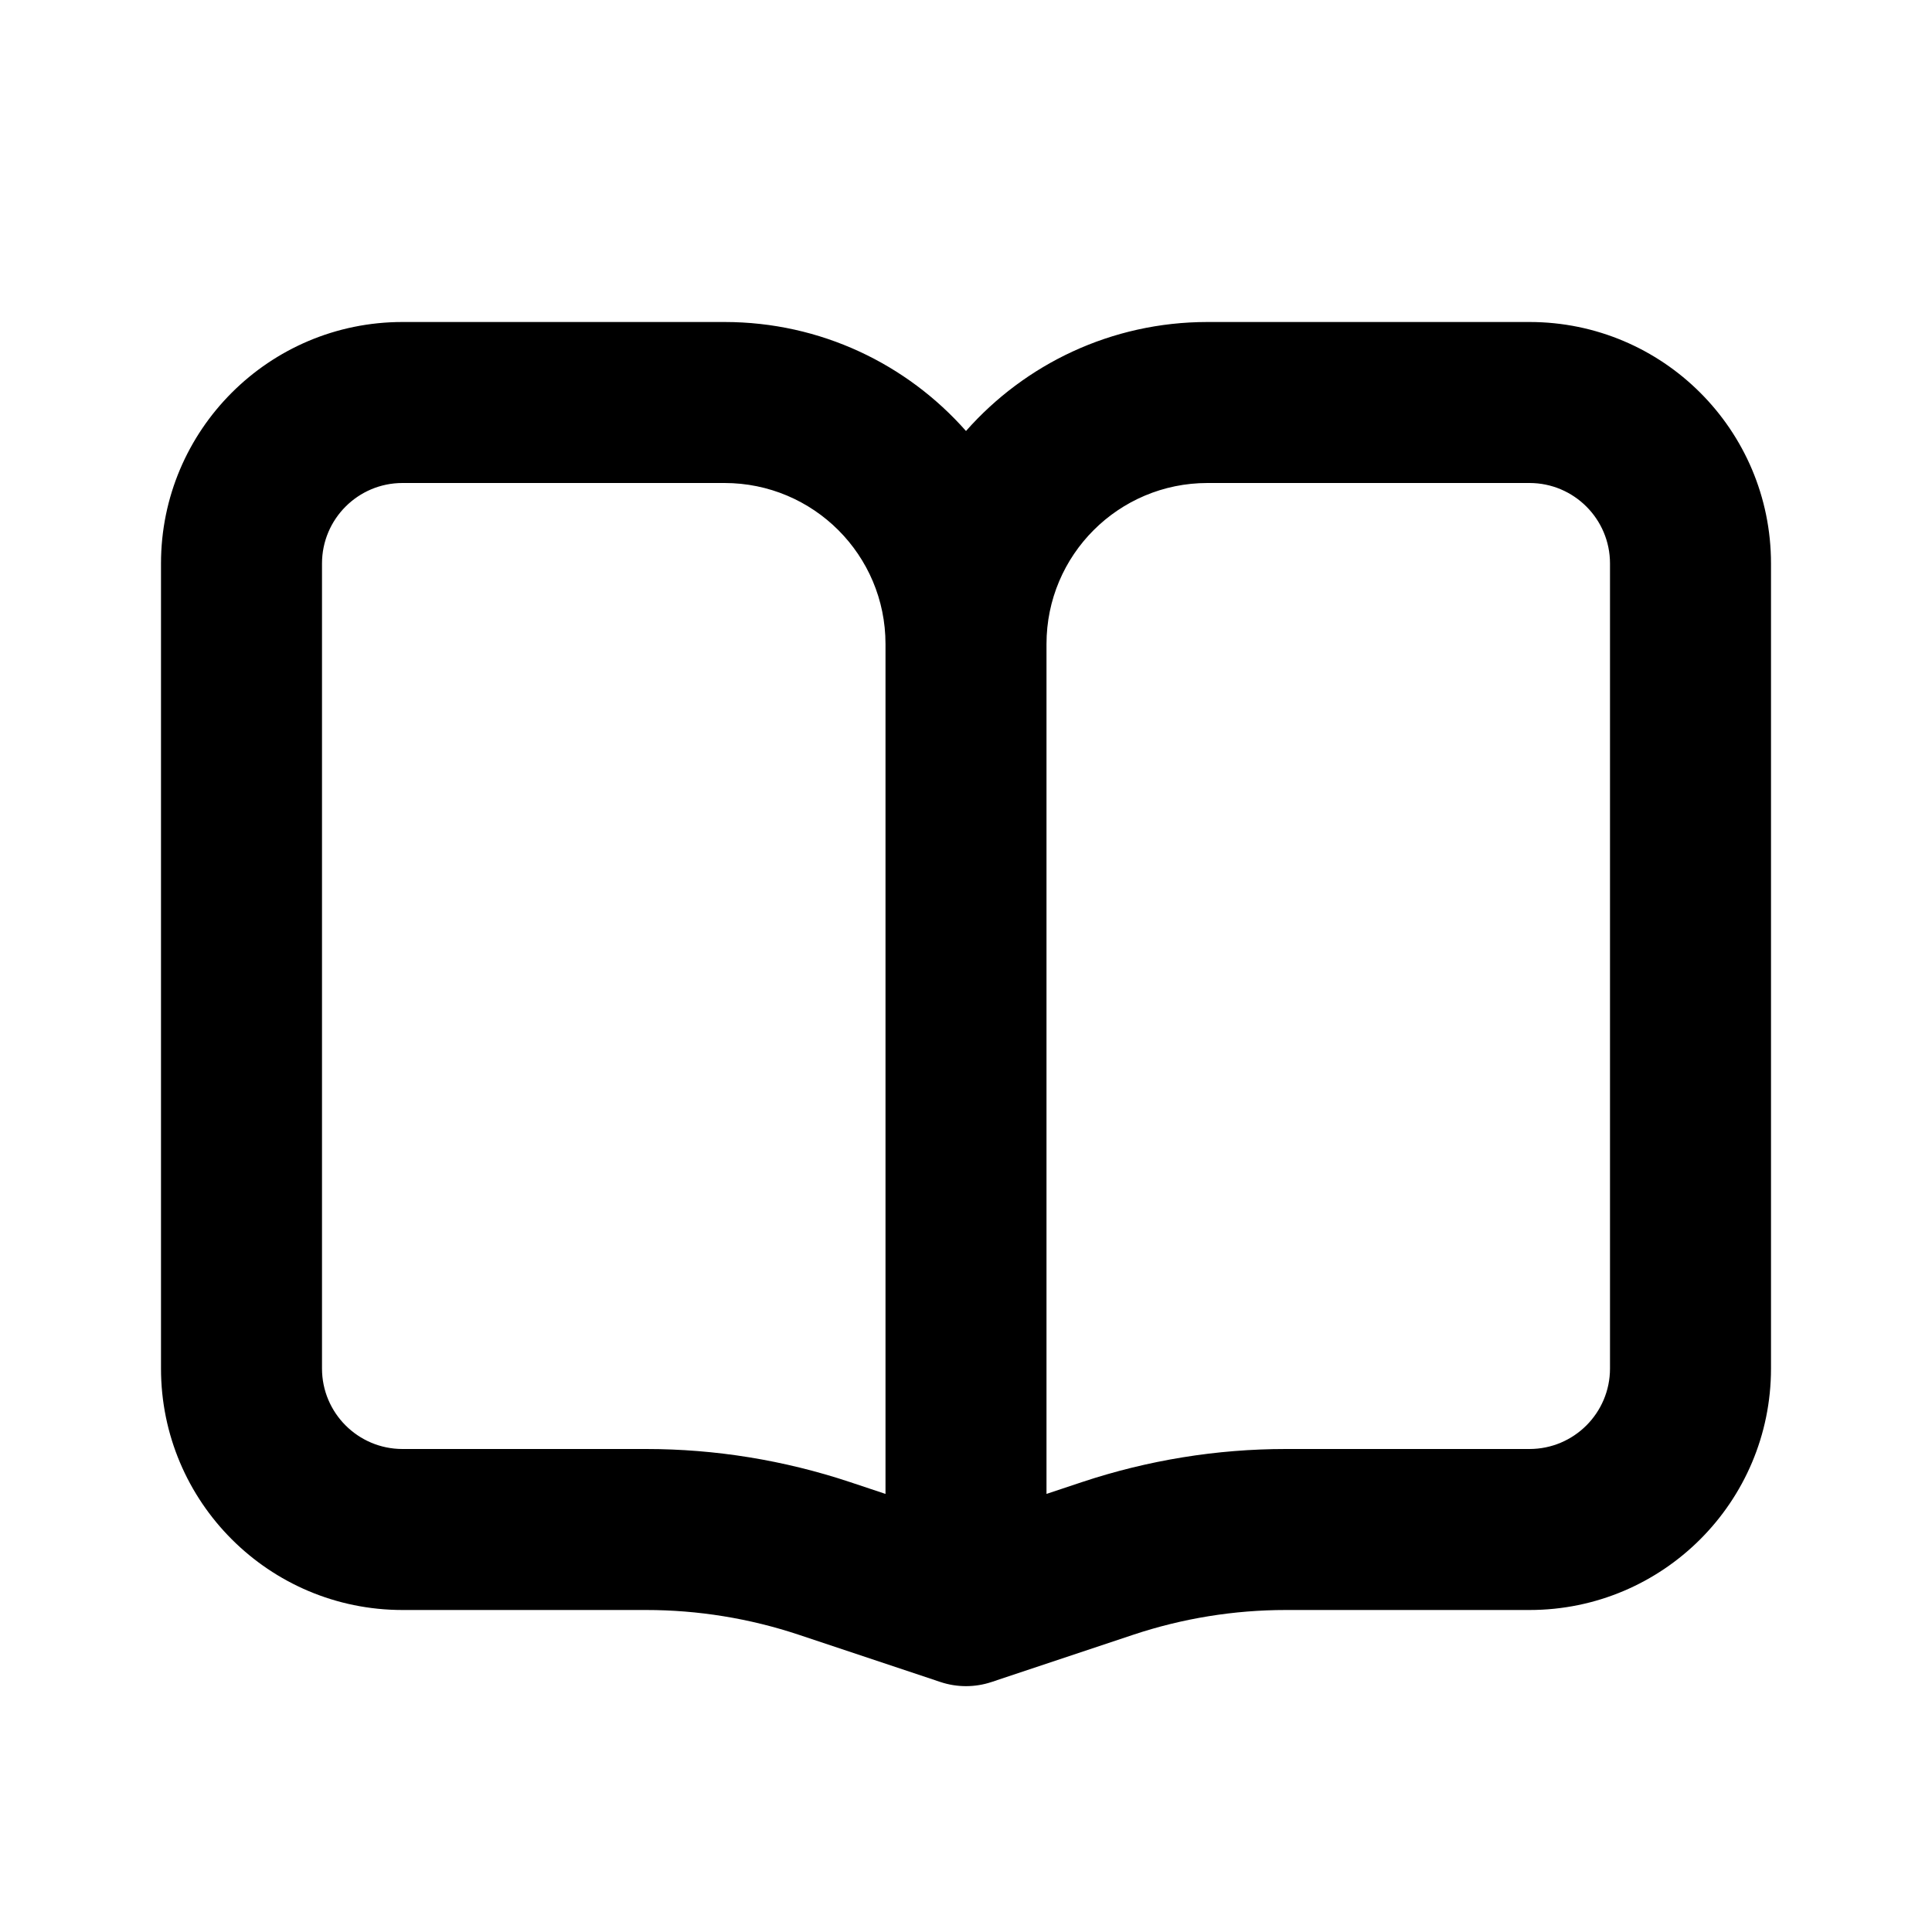
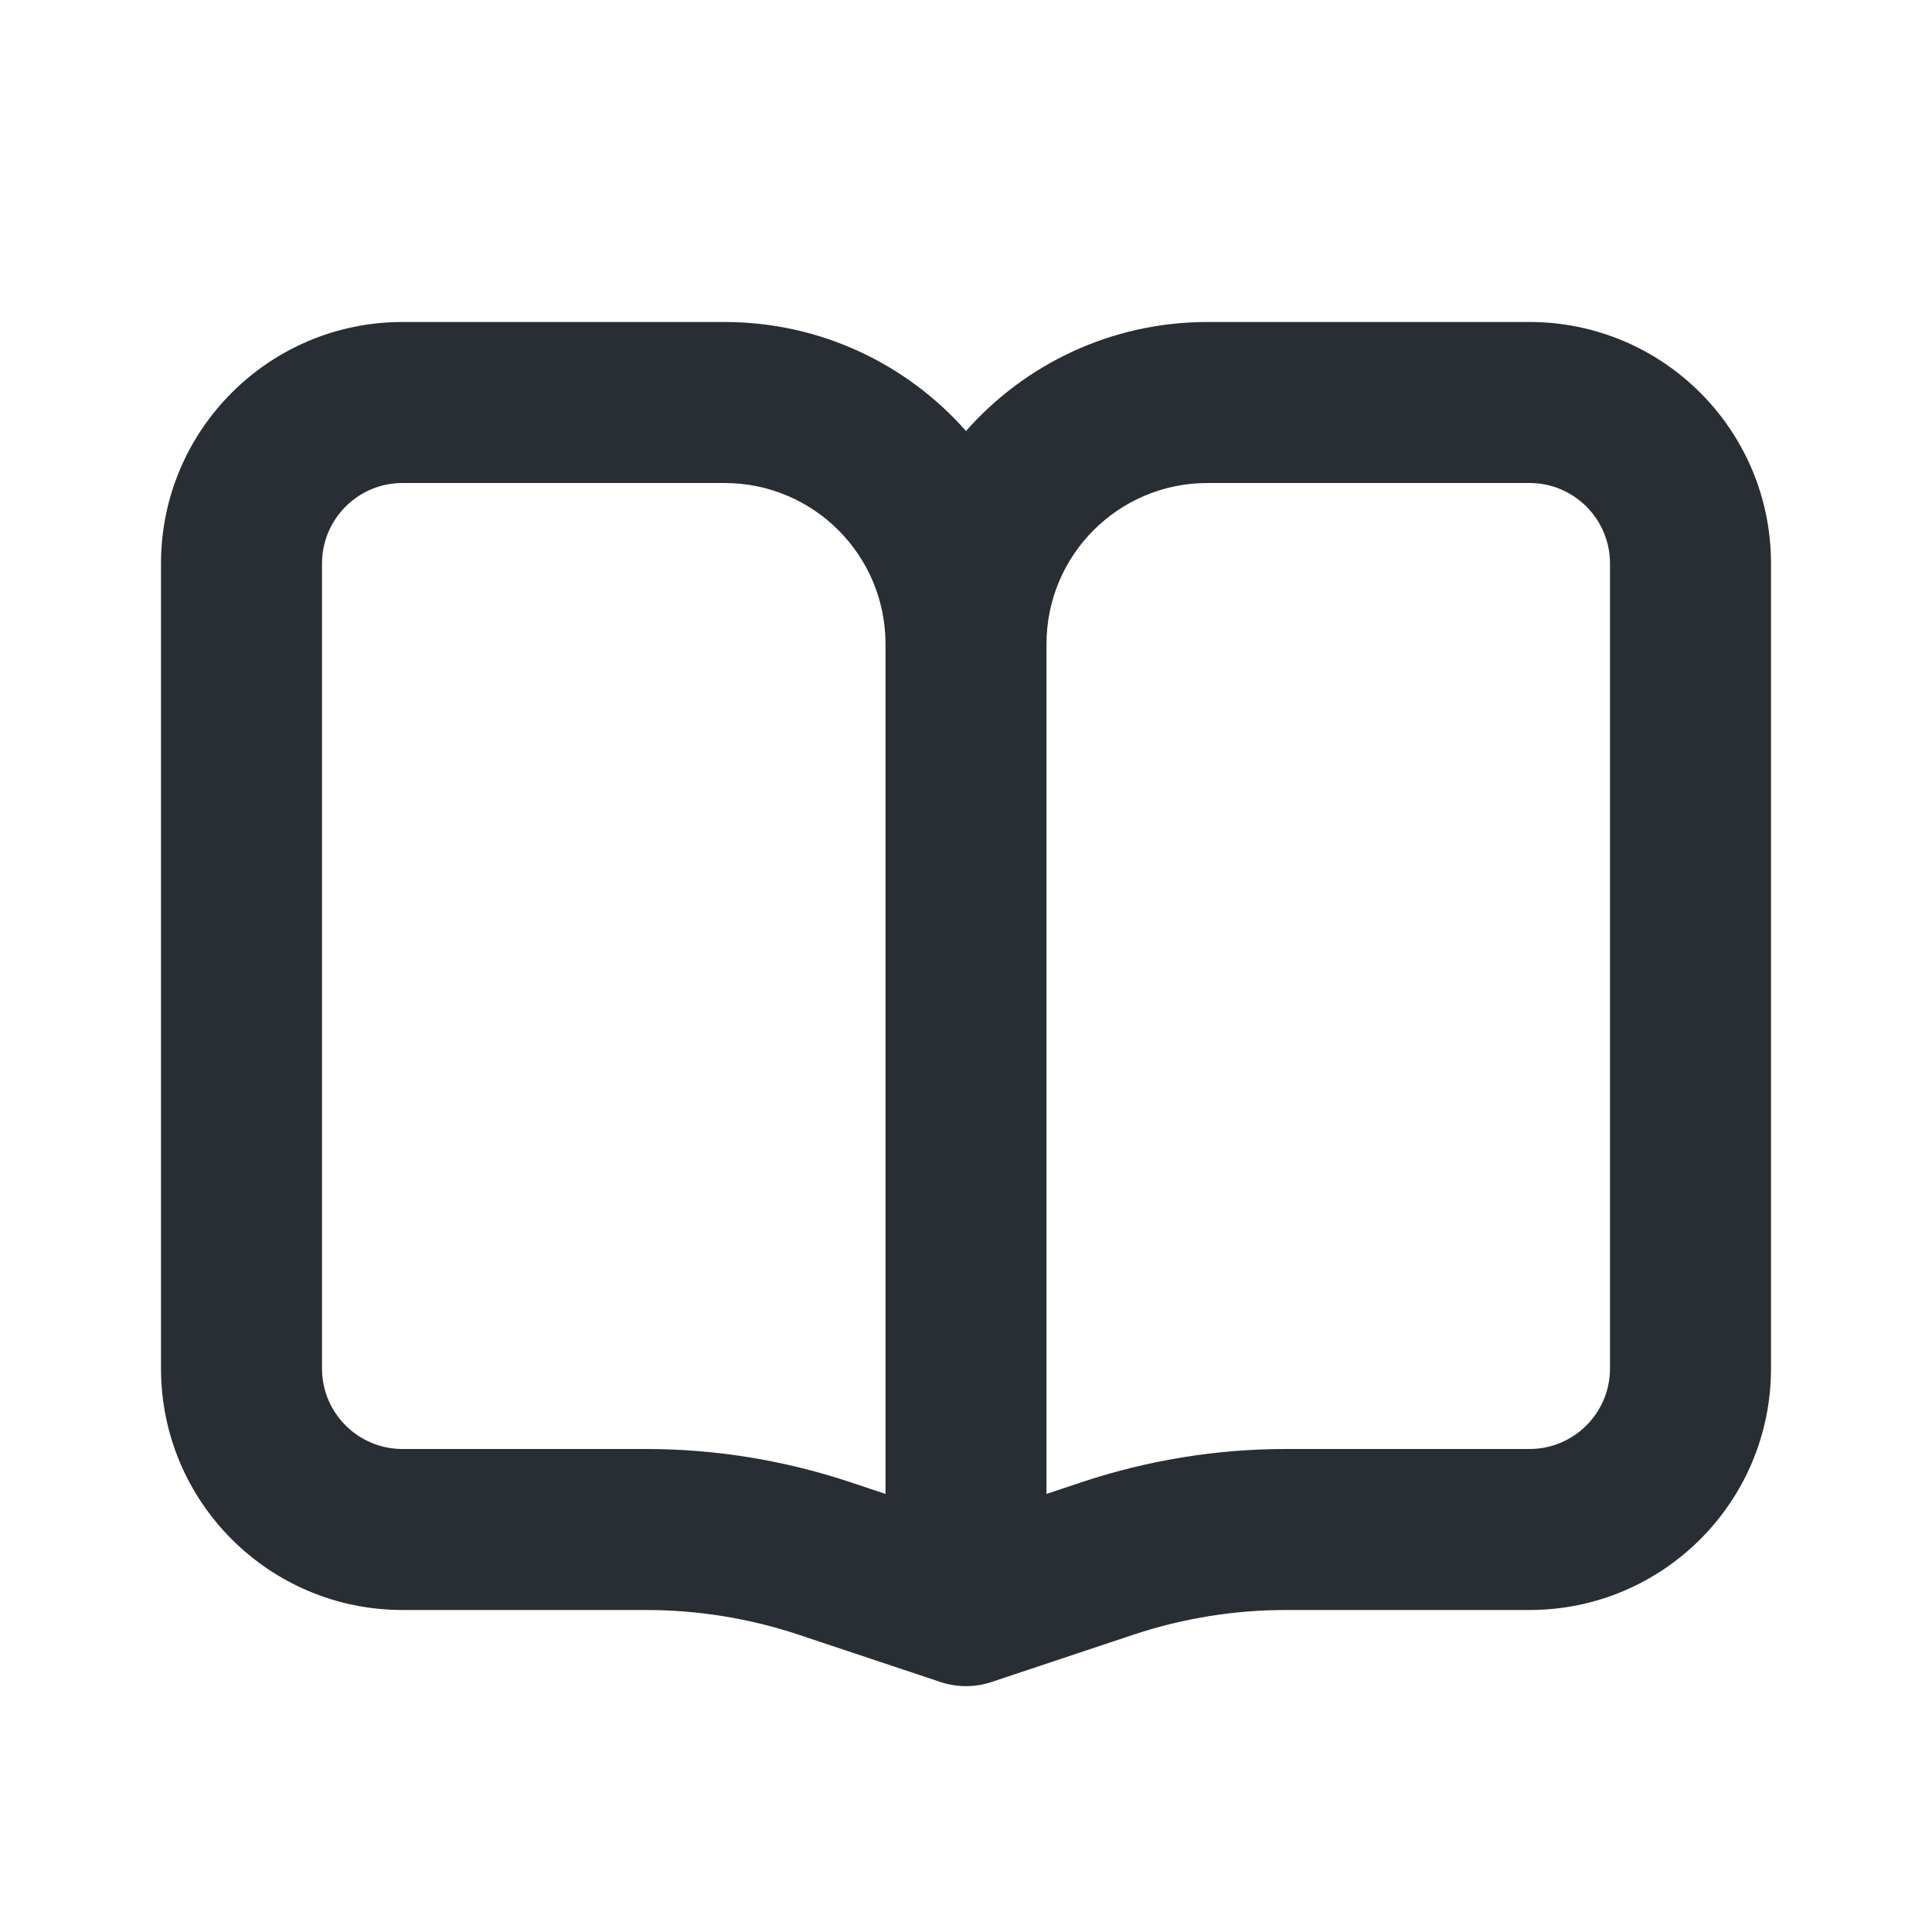
<svg xmlns="http://www.w3.org/2000/svg" width="24" height="24" viewBox="0 0 24 24" fill="none">
-   <path fill-rule="evenodd" clip-rule="evenodd" d="M5 6H9C10.105 6 11 6.895 11 8V18.558L10.556 18.41C9.74 18.139 8.886 18 8.026 18H5C4.448 18 4 17.552 4 17V7C4 6.448 4.448 6 5 6ZM12.316 20.895C12.111 20.963 11.889 20.963 11.684 20.895L9.924 20.308C9.312 20.104 8.671 20 8.026 20H5C3.343 20 2 18.657 2 17V7C2 5.343 3.343 4 5 4H9C10.195 4 11.267 4.524 12 5.354C12.733 4.524 13.805 4 15 4H19C20.657 4 22 5.343 22 7V17C22 18.657 20.657 20 19 20H15.974C15.329 20 14.688 20.104 14.076 20.308L12.316 20.895ZM15 6H19C19.552 6 20 6.448 20 7V17C20 17.552 19.552 18 19 18H15.974C15.114 18 14.26 18.139 13.444 18.41L13 18.558V8C13 6.895 13.895 6 15 6Z" fill="black" />
+   <path fill-rule="evenodd" clip-rule="evenodd" d="M5 6H9C10.105 6 11 6.895 11 8V18.558L10.556 18.41C9.74 18.139 8.886 18 8.026 18H5C4.448 18 4 17.552 4 17V7C4 6.448 4.448 6 5 6ZM12.316 20.895C12.111 20.963 11.889 20.963 11.684 20.895L9.924 20.308C9.312 20.104 8.671 20 8.026 20H5C3.343 20 2 18.657 2 17V7C2 5.343 3.343 4 5 4H9C10.195 4 11.267 4.524 12 5.354C12.733 4.524 13.805 4 15 4H19C20.657 4 22 5.343 22 7V17C22 18.657 20.657 20 19 20H15.974C15.329 20 14.688 20.104 14.076 20.308L12.316 20.895ZM15 6H19C19.552 6 20 6.448 20 7V17C20 17.552 19.552 18 19 18H15.974C15.114 18 14.26 18.139 13.444 18.41L13 18.558V8C13 6.895 13.895 6 15 6Z" fill="#11181D" fill-opacity="0.9" />
</svg>
